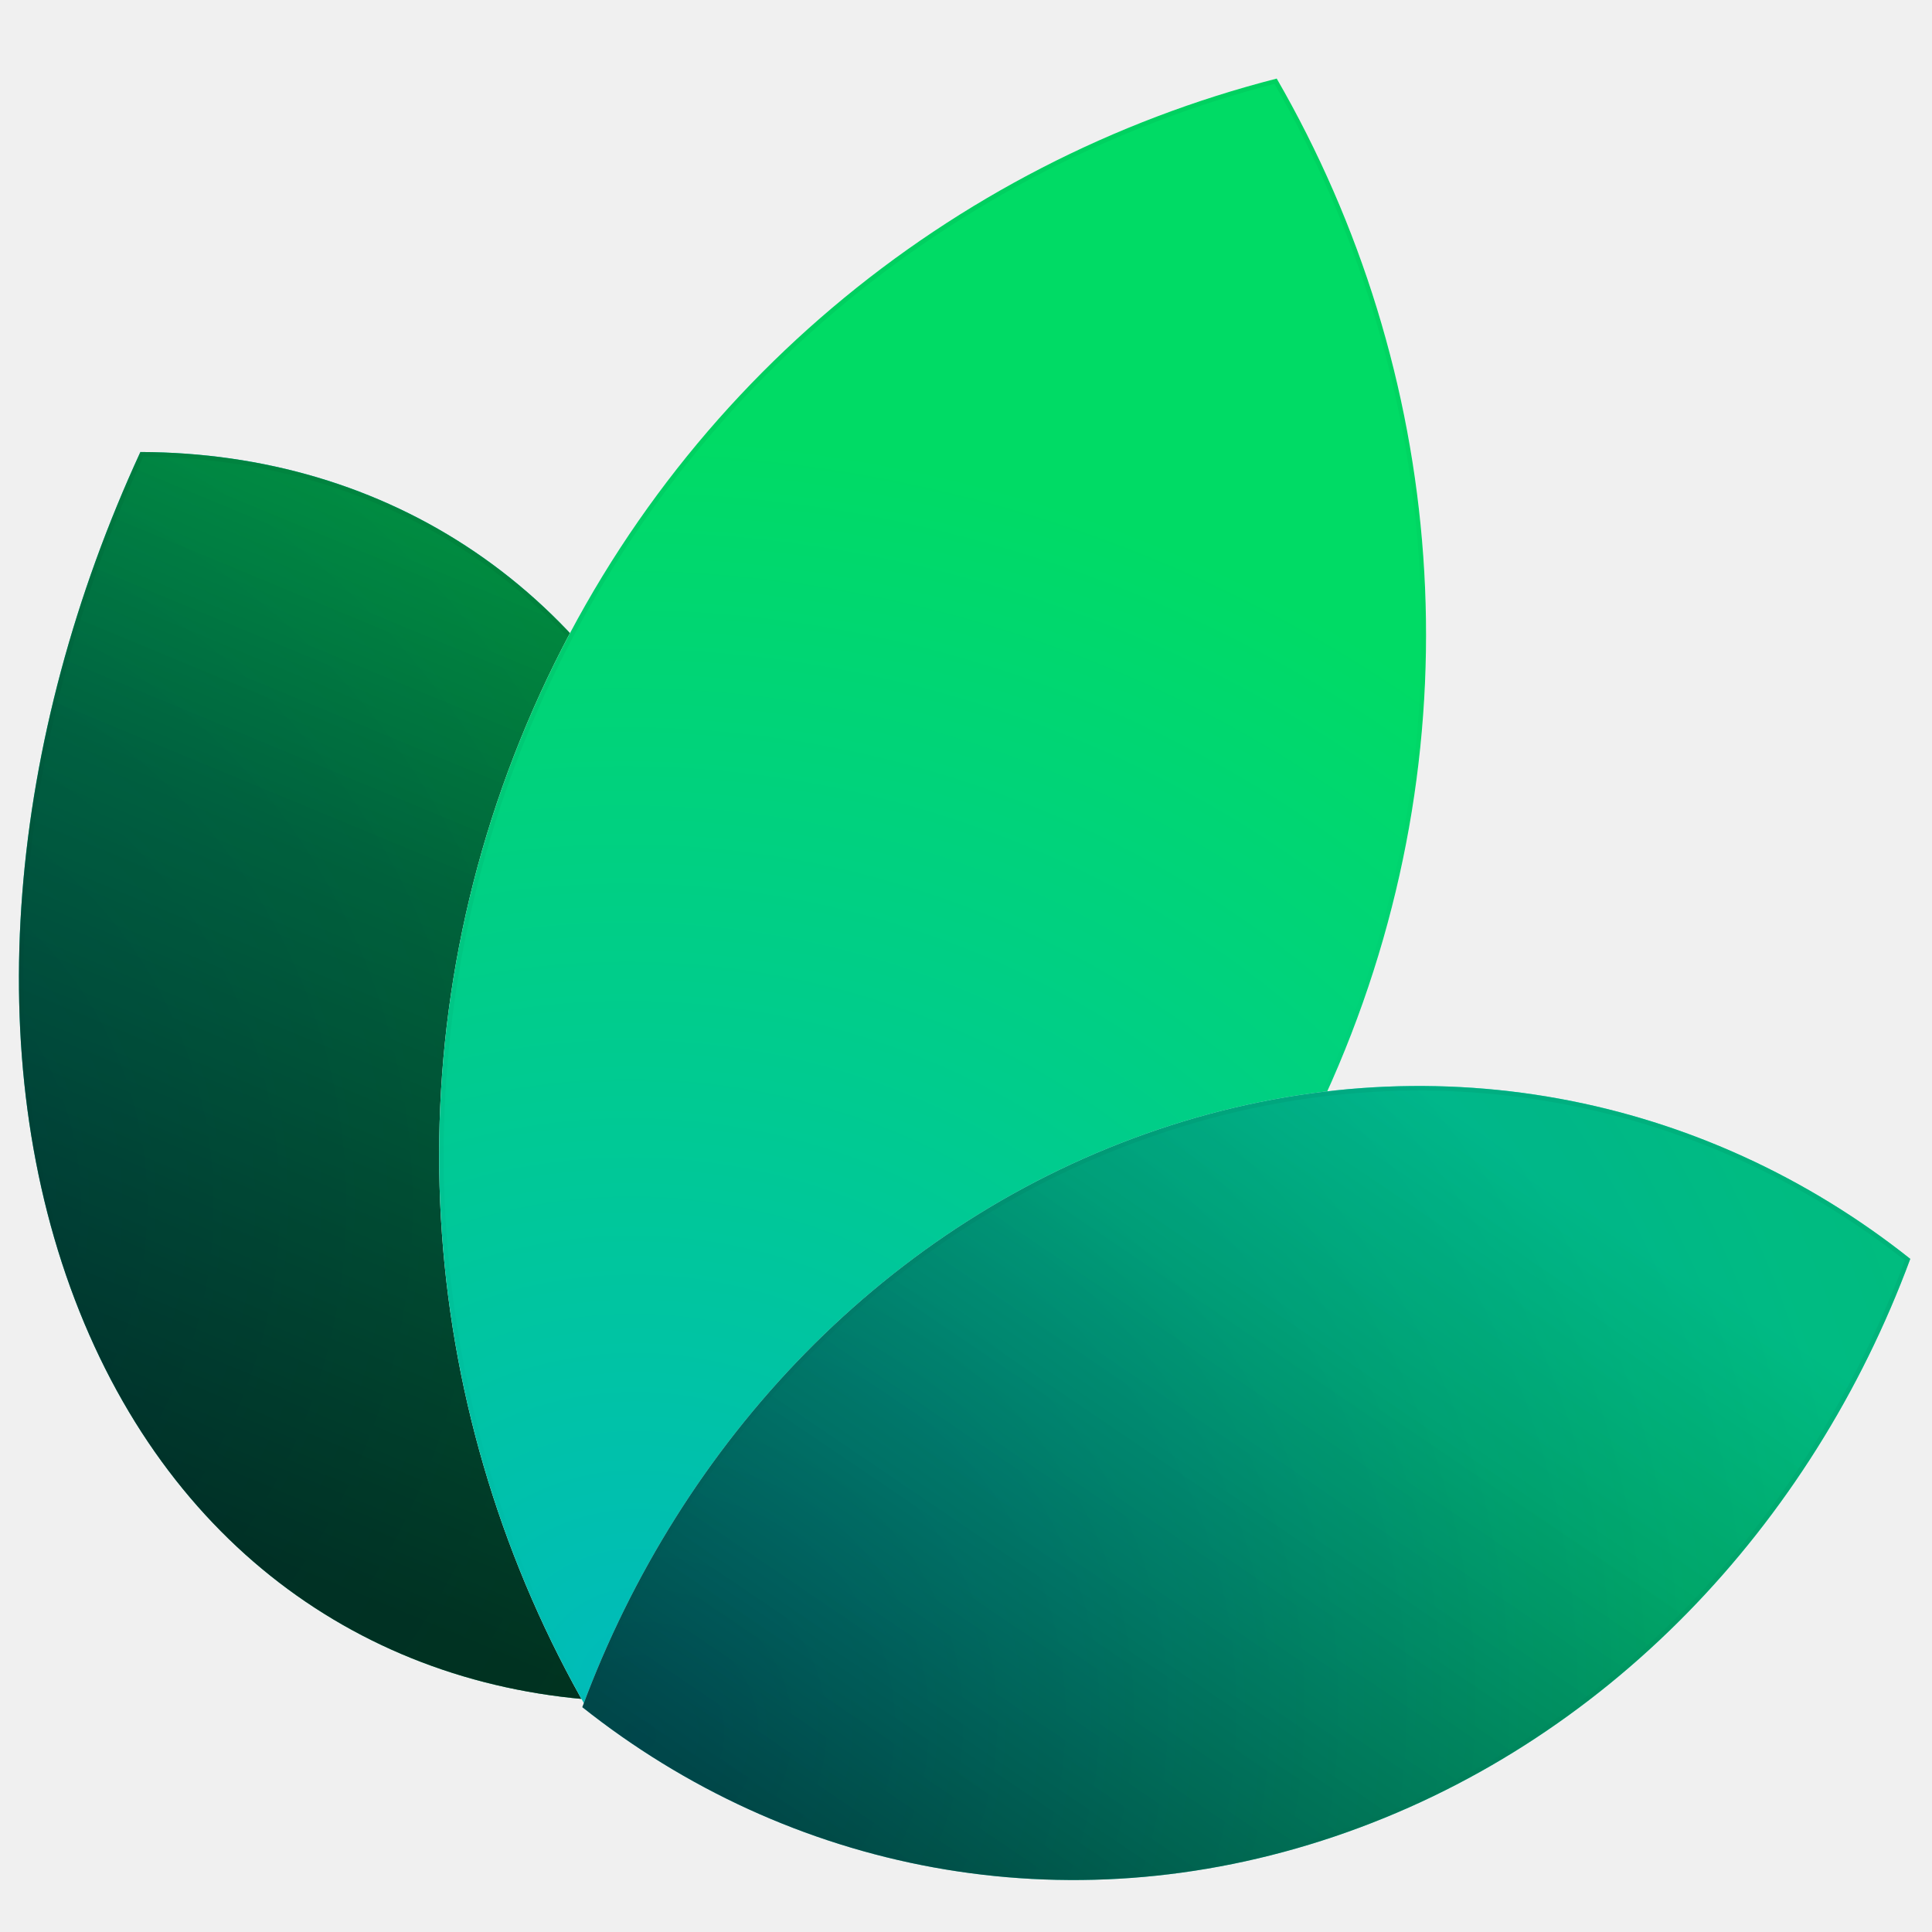
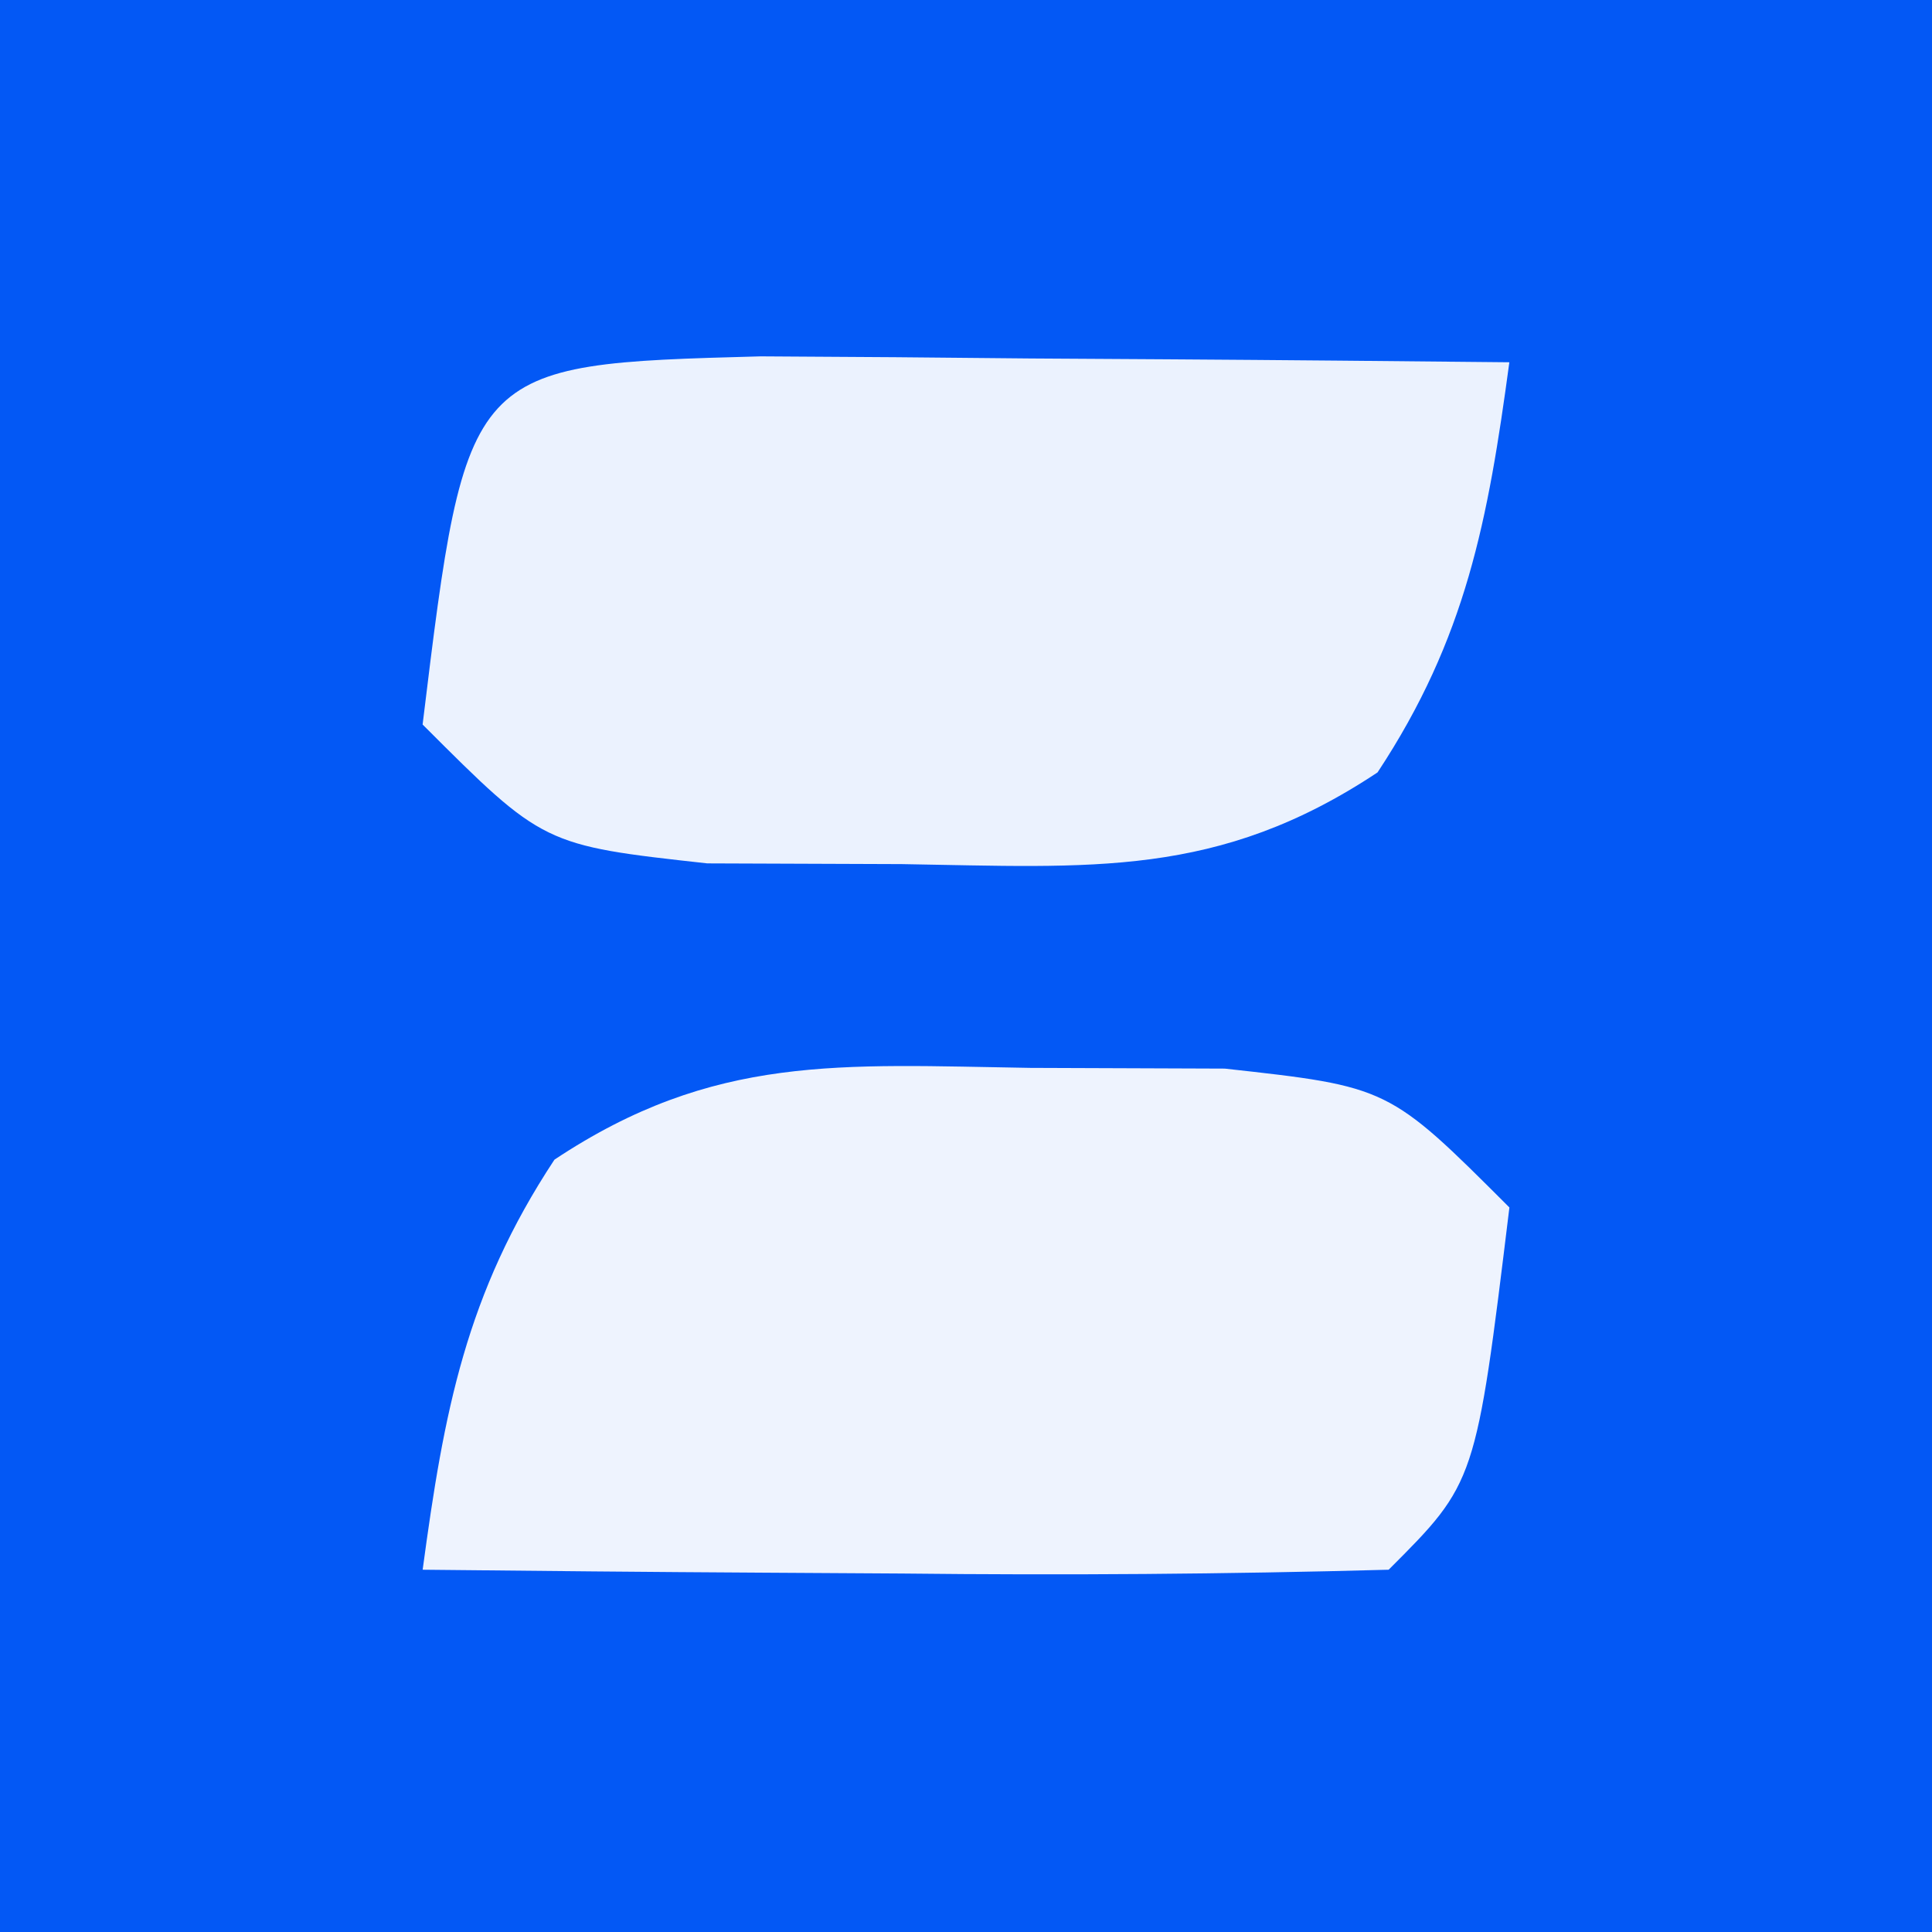
- <svg xmlns="http://www.w3.org/2000/svg" width="24" height="24" viewBox="0 0 24 24" fill="none">
-   <path d="M7.953 21.139C4.896 21.13 2.255 19.458 0.987 16.29C-0.28 13.121 0.109 9.163 1.744 5.615C4.801 5.624 7.442 7.296 8.71 10.465C9.977 13.633 9.588 17.591 7.953 21.139Z" fill="white" />
-   <path d="M7.953 21.139C4.896 21.13 2.255 19.458 0.987 16.29C-0.28 13.121 0.109 9.163 1.744 5.615C4.801 5.624 7.442 7.296 8.71 10.465C9.977 13.633 9.588 17.591 7.953 21.139Z" fill="url(#paint0_radial_101_2703)" />
-   <path d="M7.953 21.139C4.896 21.13 2.255 19.458 0.987 16.29C-0.28 13.121 0.109 9.163 1.744 5.615C4.801 5.624 7.442 7.296 8.71 10.465C9.977 13.633 9.588 17.591 7.953 21.139Z" fill="black" fill-opacity="0.5" style="mix-blend-mode:hard-light" />
-   <path d="M7.953 21.139C4.896 21.13 2.255 19.458 0.987 16.29C-0.28 13.121 0.109 9.163 1.744 5.615C4.801 5.624 7.442 7.296 8.71 10.465C9.977 13.633 9.588 17.591 7.953 21.139Z" fill="url(#paint1_linear_101_2703)" fill-opacity="0.5" style="mix-blend-mode:hard-light" />
-   <path d="M8.684 10.476C9.945 13.63 9.561 17.572 7.935 21.111C4.897 21.096 2.274 19.431 1.013 16.279C-0.248 13.124 0.136 9.182 1.762 5.643C4.8 5.659 7.423 7.324 8.684 10.476Z" stroke="url(#paint2_linear_101_2703)" stroke-opacity="0.05" stroke-width="0.056" />
-   <path d="M7.31 21.257C11.354 20.221 14.884 17.375 16.628 13.236C18.373 9.097 17.945 4.587 15.86 0.976C11.816 2.012 8.287 4.858 6.542 8.998C4.797 13.137 5.225 17.646 7.31 21.257Z" fill="white" />
-   <path d="M7.31 21.257C11.354 20.221 14.884 17.375 16.628 13.236C18.373 9.097 17.945 4.587 15.86 0.976C11.816 2.012 8.287 4.858 6.542 8.998C4.797 13.137 5.225 17.646 7.31 21.257Z" fill="url(#paint3_radial_101_2703)" />
-   <path d="M16.603 13.225C14.864 17.349 11.351 20.187 7.324 21.225C5.253 17.624 4.829 13.132 6.568 9.009C8.306 4.885 11.819 2.047 15.846 1.009C17.918 4.61 18.341 9.101 16.603 13.225Z" stroke="url(#paint4_linear_101_2703)" stroke-opacity="0.05" stroke-width="0.056" />
-   <path d="M7.234 21.207C9.789 23.237 13.21 23.951 16.577 22.814C19.944 21.677 22.506 18.945 23.73 15.638C21.175 13.608 17.754 12.894 14.387 14.031C11.02 15.168 8.458 17.901 7.234 21.207Z" fill="white" />
-   <path d="M7.234 21.207C9.789 23.237 13.21 23.951 16.577 22.814C19.944 21.677 22.506 18.945 23.73 15.638C21.175 13.608 17.754 12.894 14.387 14.031C11.02 15.168 8.458 17.901 7.234 21.207Z" fill="url(#paint5_radial_101_2703)" />
-   <path d="M7.234 21.207C9.789 23.237 13.21 23.951 16.577 22.814C19.944 21.677 22.506 18.945 23.73 15.638C21.175 13.608 17.754 12.894 14.387 14.031C11.02 15.168 8.458 17.901 7.234 21.207Z" fill="black" fill-opacity="0.2" style="mix-blend-mode:hard-light" />
-   <path d="M7.234 21.207C9.789 23.237 13.21 23.951 16.577 22.814C19.944 21.677 22.506 18.945 23.73 15.638C21.175 13.608 17.754 12.894 14.387 14.031C11.02 15.168 8.458 17.901 7.234 21.207Z" fill="url(#paint6_linear_101_2703)" fill-opacity="0.5" style="mix-blend-mode:hard-light" />
-   <path d="M16.568 22.787C13.218 23.918 9.814 23.212 7.267 21.198C8.492 17.907 11.044 15.189 14.396 14.058C17.747 12.927 21.15 13.633 23.697 15.648C22.472 18.938 19.92 21.656 16.568 22.787Z" stroke="url(#paint7_linear_101_2703)" stroke-opacity="0.05" stroke-width="0.056" />
-   <defs>
-     <radialGradient id="paint0_radial_101_2703" cx="0" cy="0" r="1" gradientUnits="userSpaceOnUse" gradientTransform="translate(-3.00503 15.023) rotate(-10.029) scale(17.9572 17.784)">
-       <stop stop-color="#00B0BB" />
-       <stop offset="1" stop-color="#00DB65" />
-     </radialGradient>
-     <linearGradient id="paint1_linear_101_2703" x1="7.39" y1="4.813" x2="1.63" y2="18.689" gradientUnits="userSpaceOnUse">
-       <stop stop-color="#18E299" />
-       <stop offset="1" />
-     </linearGradient>
-     <linearGradient id="paint2_linear_101_2703" x1="7.948" y1="8.016" x2="1.761" y2="18.746" gradientUnits="userSpaceOnUse">
-       <stop />
-       <stop offset="1" stop-opacity="0" />
-     </linearGradient>
-     <radialGradient id="paint3_radial_101_2703" cx="0" cy="0" r="1" gradientUnits="userSpaceOnUse" gradientTransform="translate(8.11404 20.8822) rotate(-75.7542) scale(21.6246 23.7772)">
-       <stop stop-color="#00BBBB" />
-       <stop offset="0.713" stop-color="#00DB65" />
-     </radialGradient>
-     <linearGradient id="paint4_linear_101_2703" x1="7.602" y1="5.871" x2="15.556" y2="16.372" gradientUnits="userSpaceOnUse">
-       <stop />
-       <stop offset="1" stop-opacity="0" />
-     </linearGradient>
-     <radialGradient id="paint5_radial_101_2703" cx="0" cy="0" r="1" gradientUnits="userSpaceOnUse" gradientTransform="translate(7.84537 21.5181) rotate(-20.3525) scale(18.5603 17.32)">
-       <stop stop-color="#00B0BB" />
-       <stop offset="1" stop-color="#00DB65" />
-     </radialGradient>
-     <linearGradient id="paint6_linear_101_2703" x1="16.808" y1="13.007" x2="10.041" y2="22.994" gradientUnits="userSpaceOnUse">
-       <stop stop-color="#00B1BC" />
-       <stop offset="1" />
-     </linearGradient>
-     <linearGradient id="paint7_linear_101_2703" x1="16.808" y1="13.007" x2="14.169" y2="23.841" gradientUnits="userSpaceOnUse">
-       <stop />
-       <stop offset="1" stop-opacity="0" />
-     </linearGradient>
-   </defs>
+ <svg xmlns="http://www.w3.org/2000/svg" version="1.1" width="32" height="32">
+   <path d="M0 0 C10.56 0 21.12 0 32 0 C32 10.56 32 21.12 32 32 C21.44 32 10.88 32 0 32 C0 21.44 0 10.88 0 0 Z " fill="#0358F5" transform="translate(0,0)" />
+   <path d="M0 0 C1.063 0.004 2.127 0.008 3.223 0.012 C5.938 0.312 5.938 0.312 7.938 2.312 C7.382 6.868 7.382 6.868 5.938 8.312 C3.241 8.386 0.571 8.405 -2.125 8.375 C-3.263 8.368 -3.263 8.368 -4.424 8.361 C-6.303 8.35 -8.183 8.332 -10.062 8.312 C-9.709 5.693 -9.346 3.742 -7.879 1.52 C-5.236 -0.236 -3.14 -0.05 0 0 Z " fill="#EEF3FE" transform="translate(17.0625,17.6875)" />
+   <path d="M0 0 C1.488 0.007 2.977 0.019 4.465 0.035 C5.223 0.04 5.982 0.044 6.764 0.049 C8.643 0.061 10.523 0.079 12.402 0.098 C12.048 2.717 11.686 4.668 10.219 6.891 C7.576 8.647 5.48 8.46 2.34 8.41 C1.276 8.406 0.213 8.402 -0.883 8.398 C-3.598 8.098 -3.598 8.098 -5.598 6.098 C-4.87 0.132 -4.87 0.132 0 0 Z " fill="#EBF2FE" transform="translate(12.59766,5.902344)" />
</svg>
